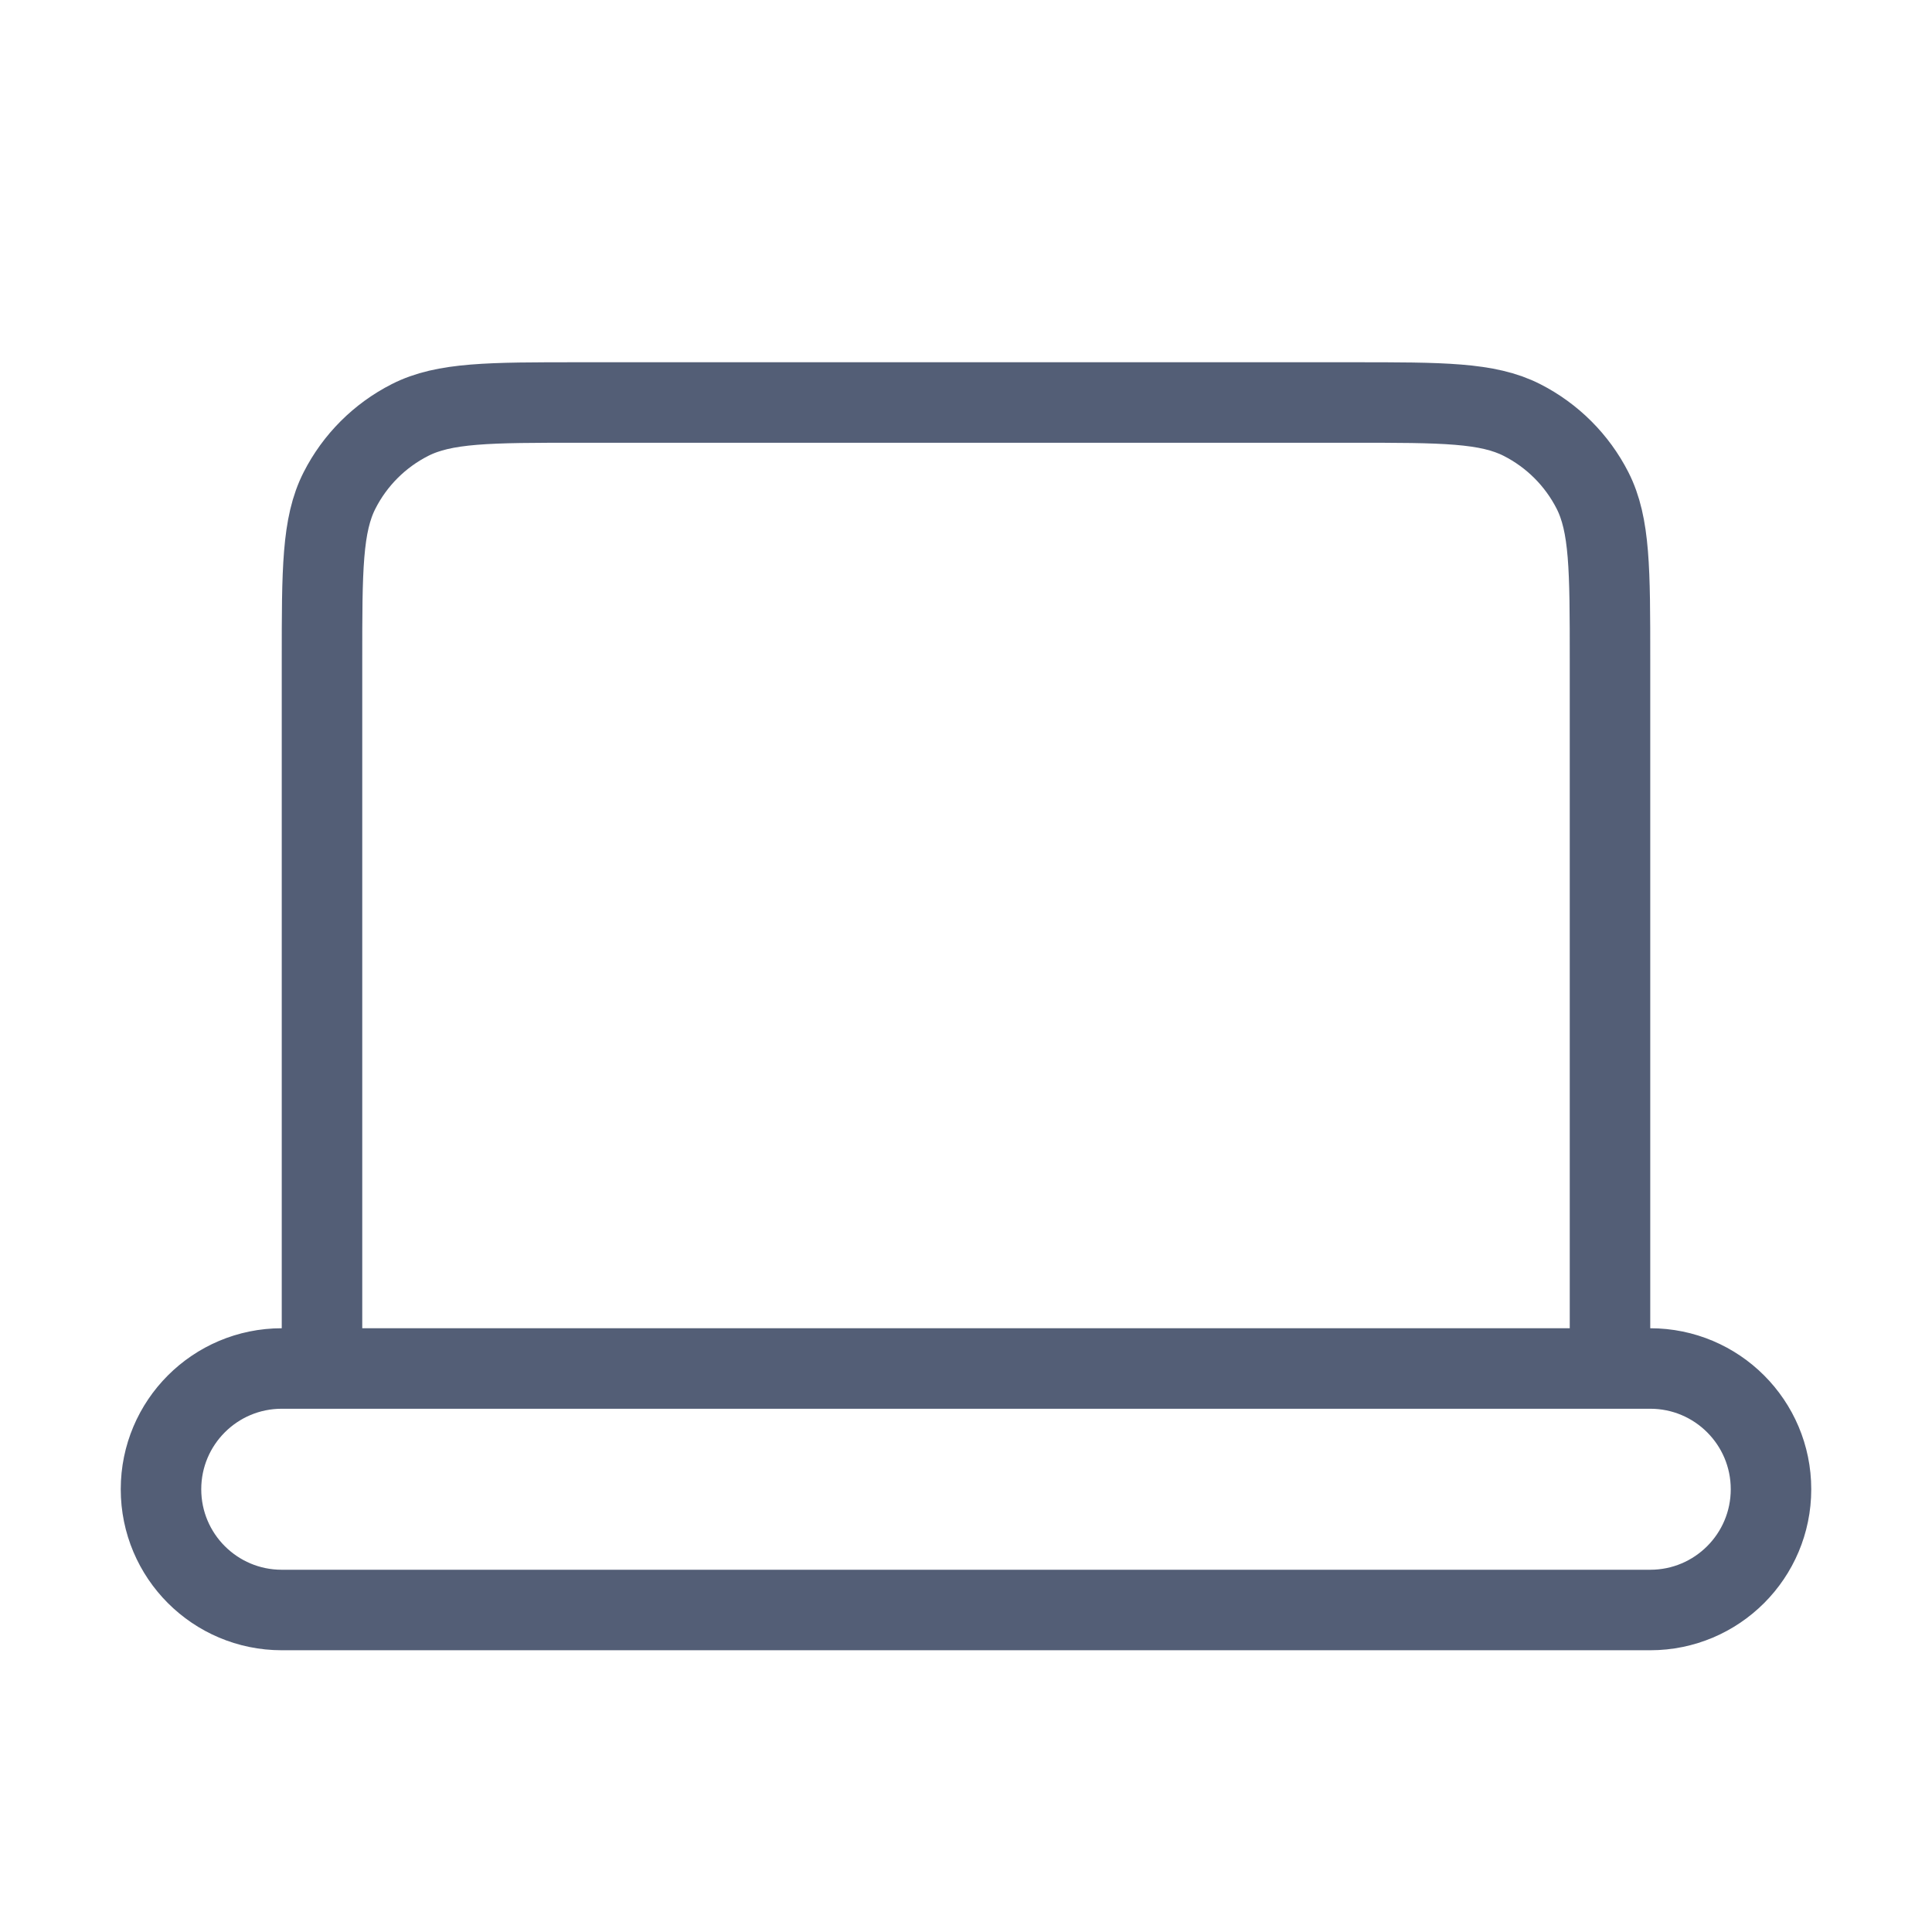
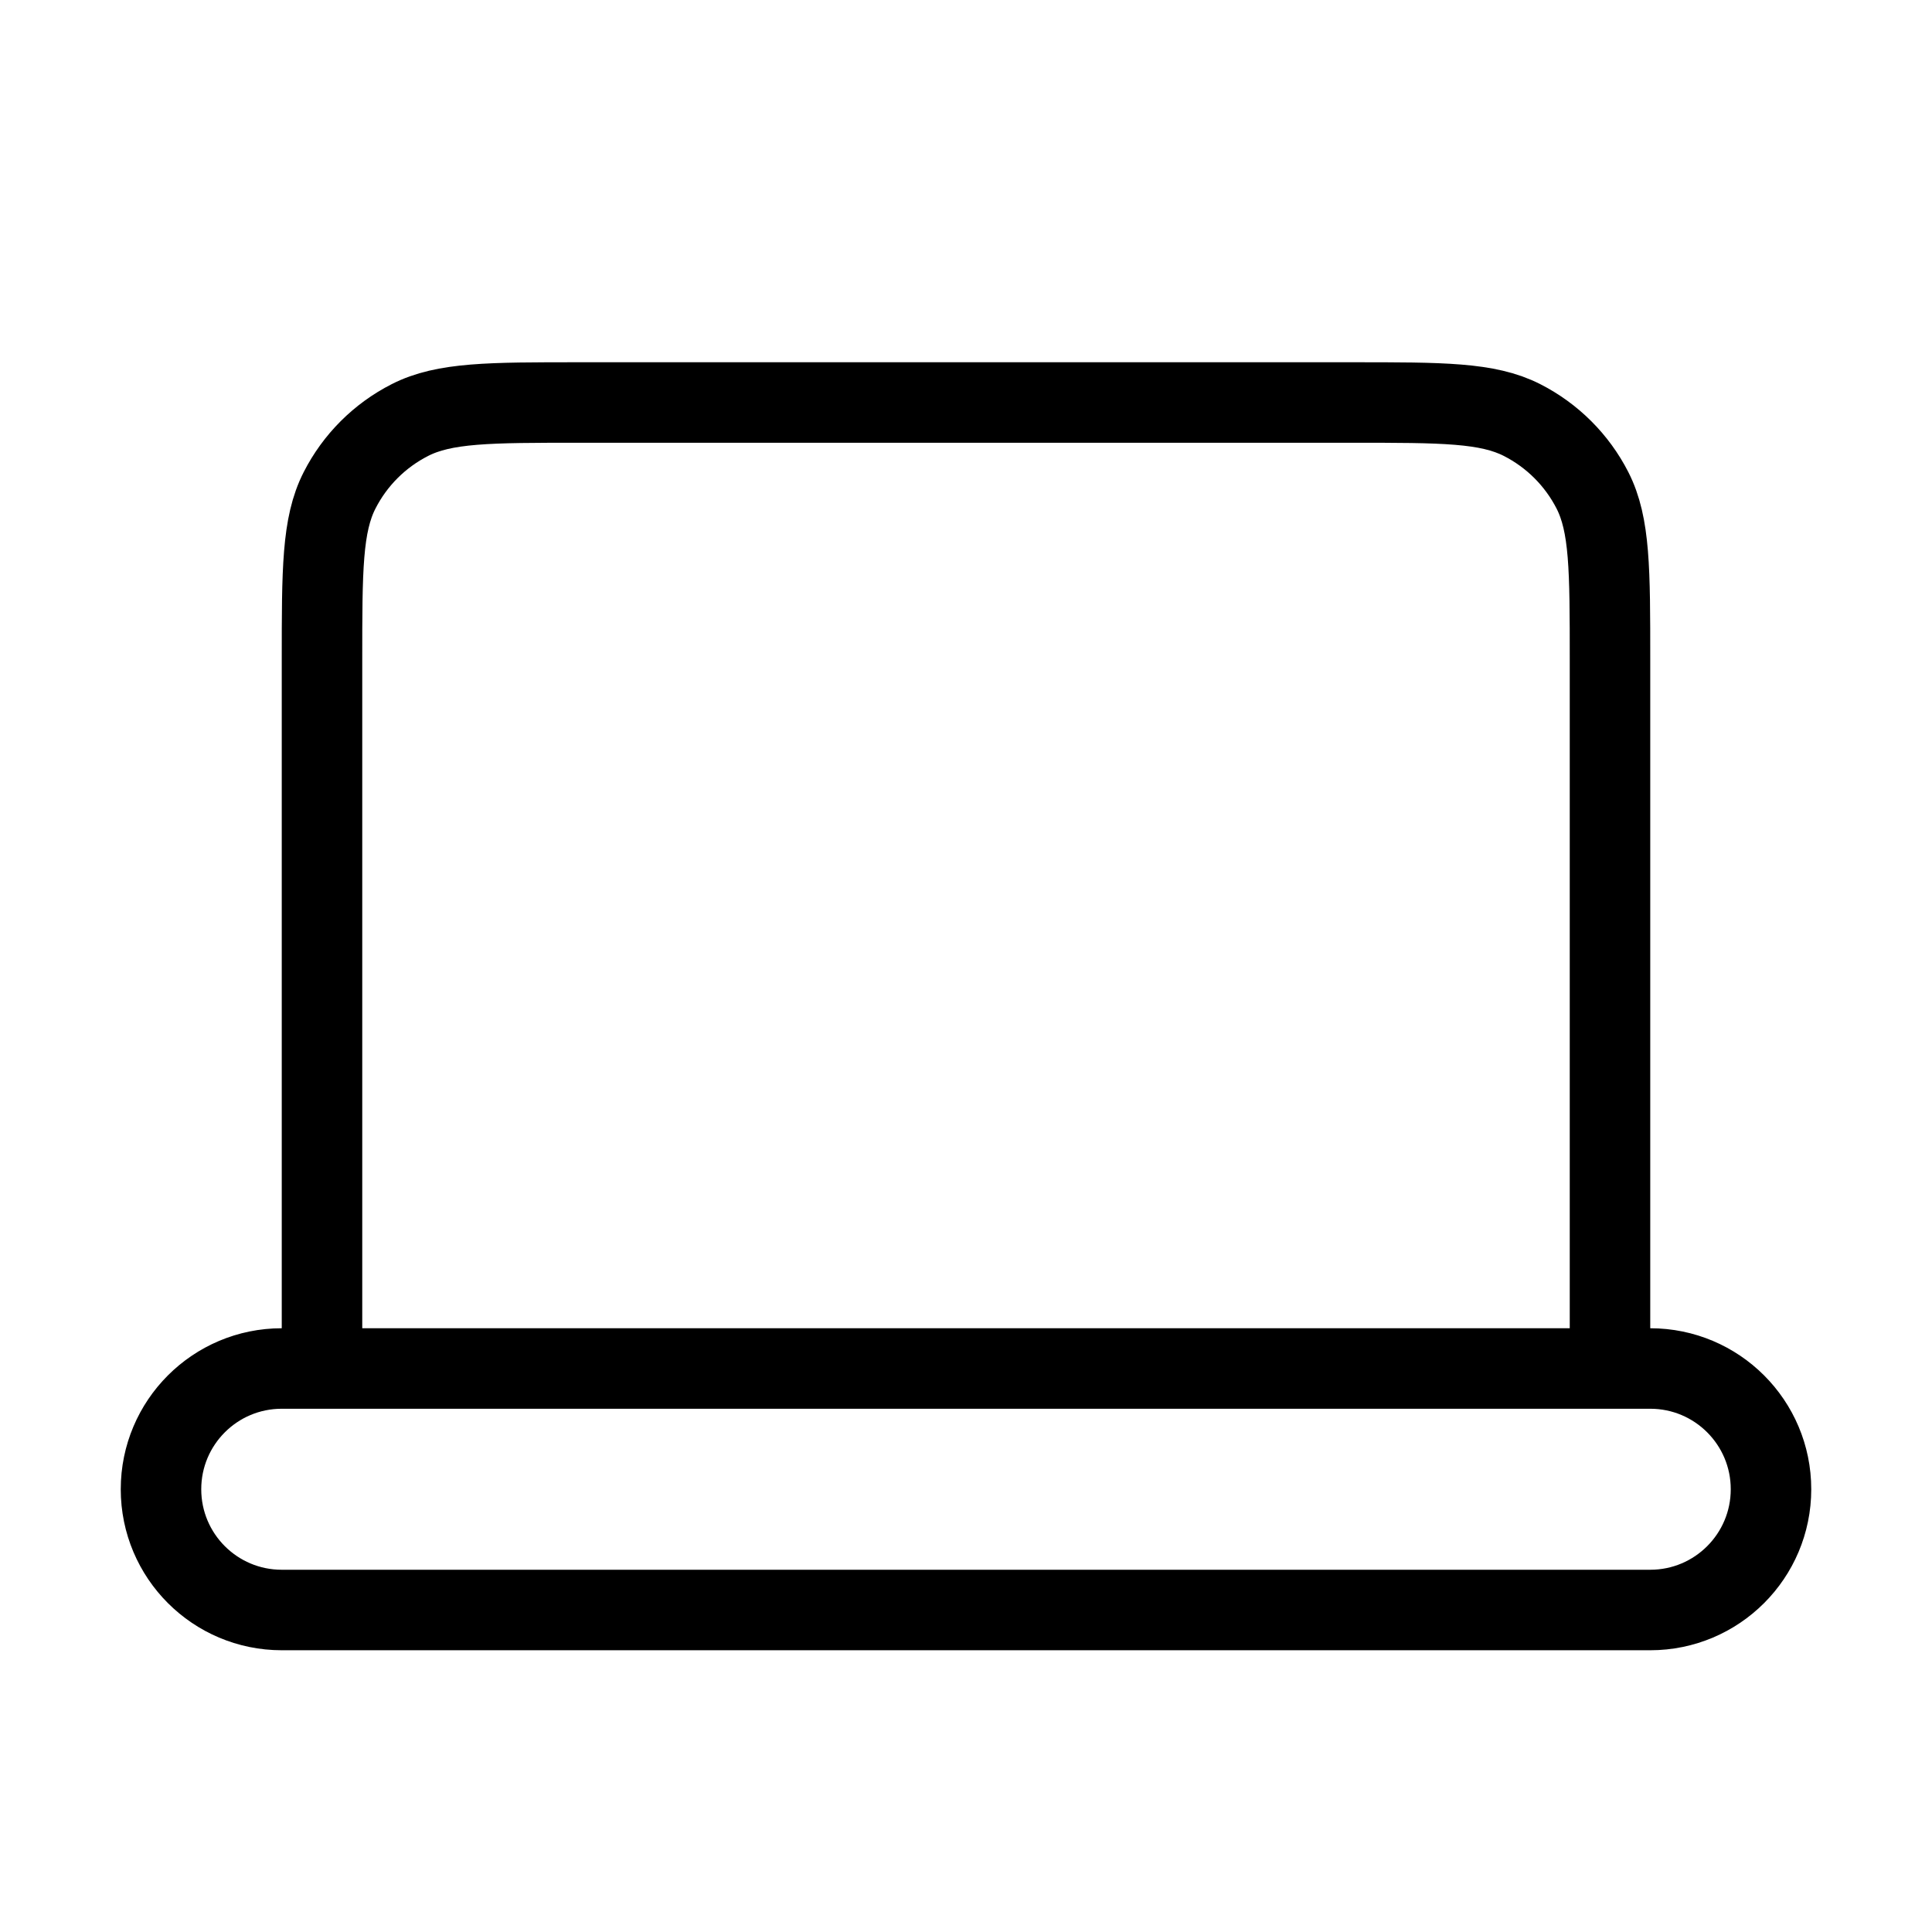
<svg xmlns="http://www.w3.org/2000/svg" width="48" height="48" viewBox="0 0 48 48" fill="none">
-   <path d="M8 34H7C5.343 34 4 35.343 4 37C4 38.657 5.343 40 7 40H41C42.657 40 44 38.657 44 37C44 35.343 42.657 34 41 34H40M8 34H40M8 34V16.4C8 14.16 8 13.039 8.436 12.184C8.819 11.431 9.431 10.819 10.184 10.436C11.039 10 12.16 10 14.4 10H33.6C35.841 10 36.959 10 37.815 10.436C38.567 10.819 39.181 11.431 39.565 12.184C40 13.038 40 14.158 40 16.394V34" stroke="#535E76" stroke-width="2" stroke-linecap="round" stroke-linejoin="round" />
+   <path d="M8 34H7C5.343 34 4 35.343 4 37C4 38.657 5.343 40 7 40H41C42.657 40 44 38.657 44 37C44 35.343 42.657 34 41 34H40M8 34H40M8 34V16.4C8 14.16 8 13.039 8.436 12.184C8.819 11.431 9.431 10.819 10.184 10.436C11.039 10 12.16 10 14.4 10H33.6C35.841 10 36.959 10 37.815 10.436C38.567 10.819 39.181 11.431 39.565 12.184C40 13.038 40 14.158 40 16.394V34" stroke="currentColor" stroke-width="2" stroke-linecap="round" stroke-linejoin="round" />
</svg>
